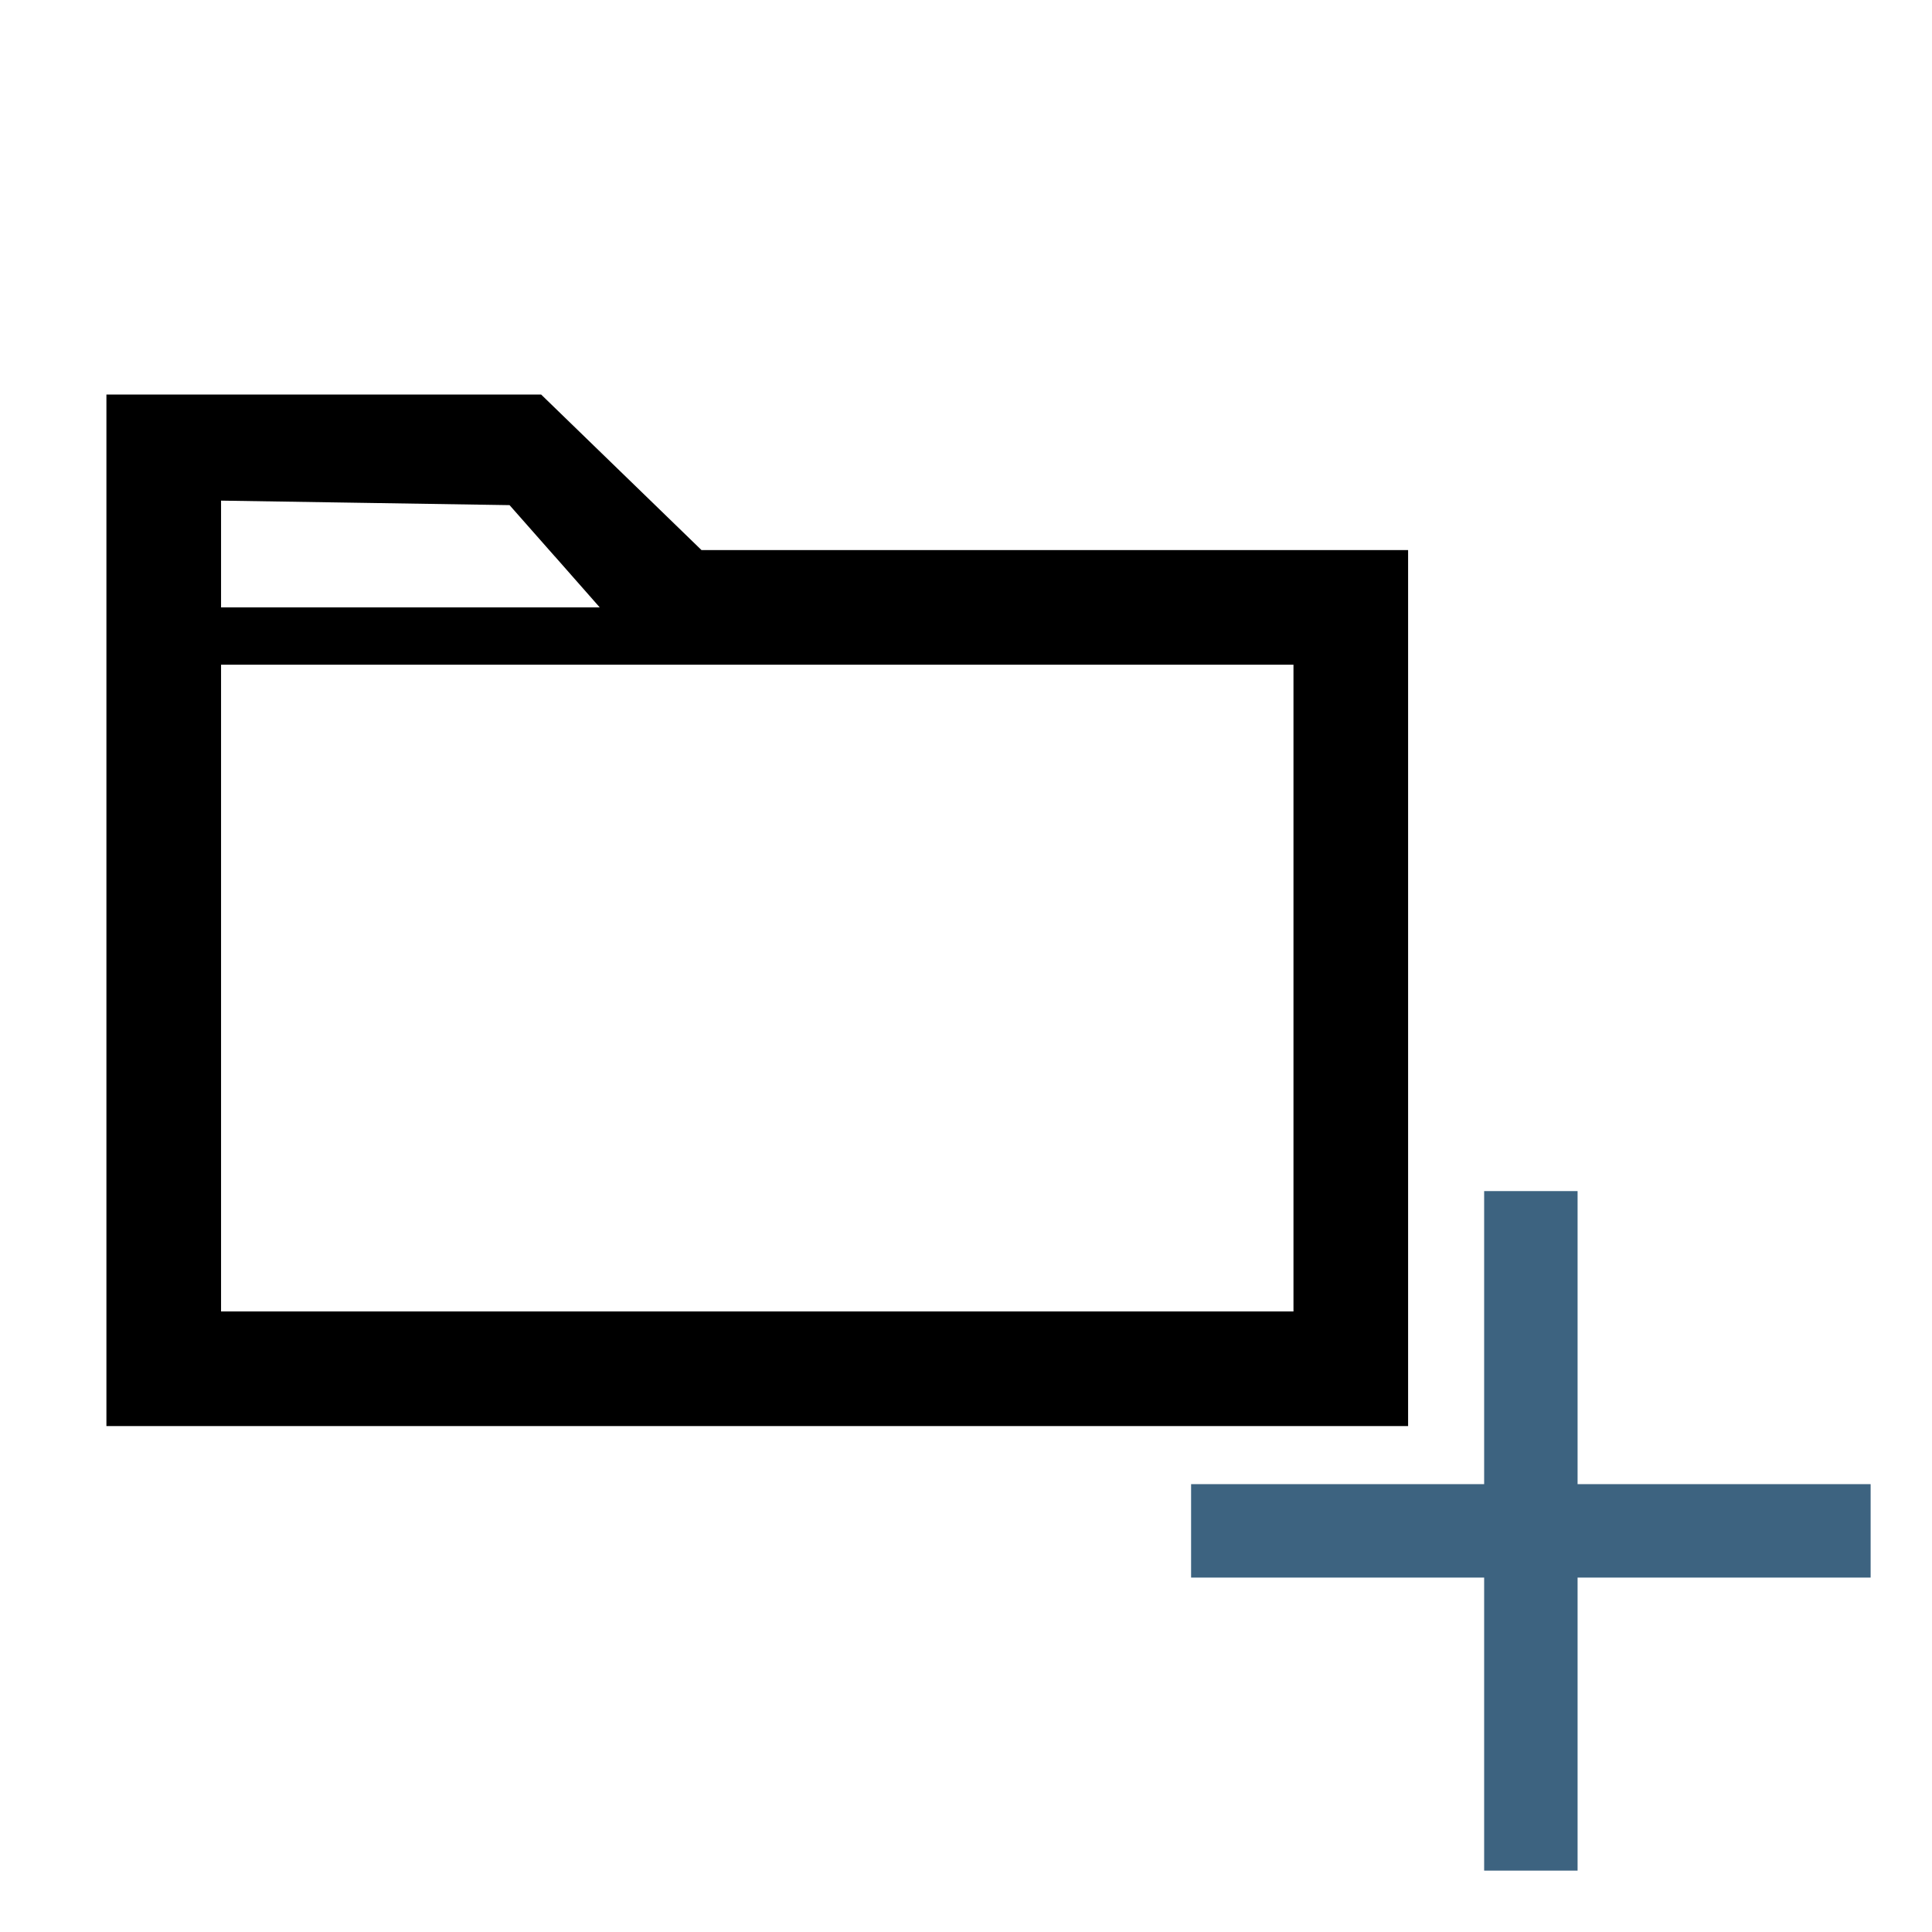
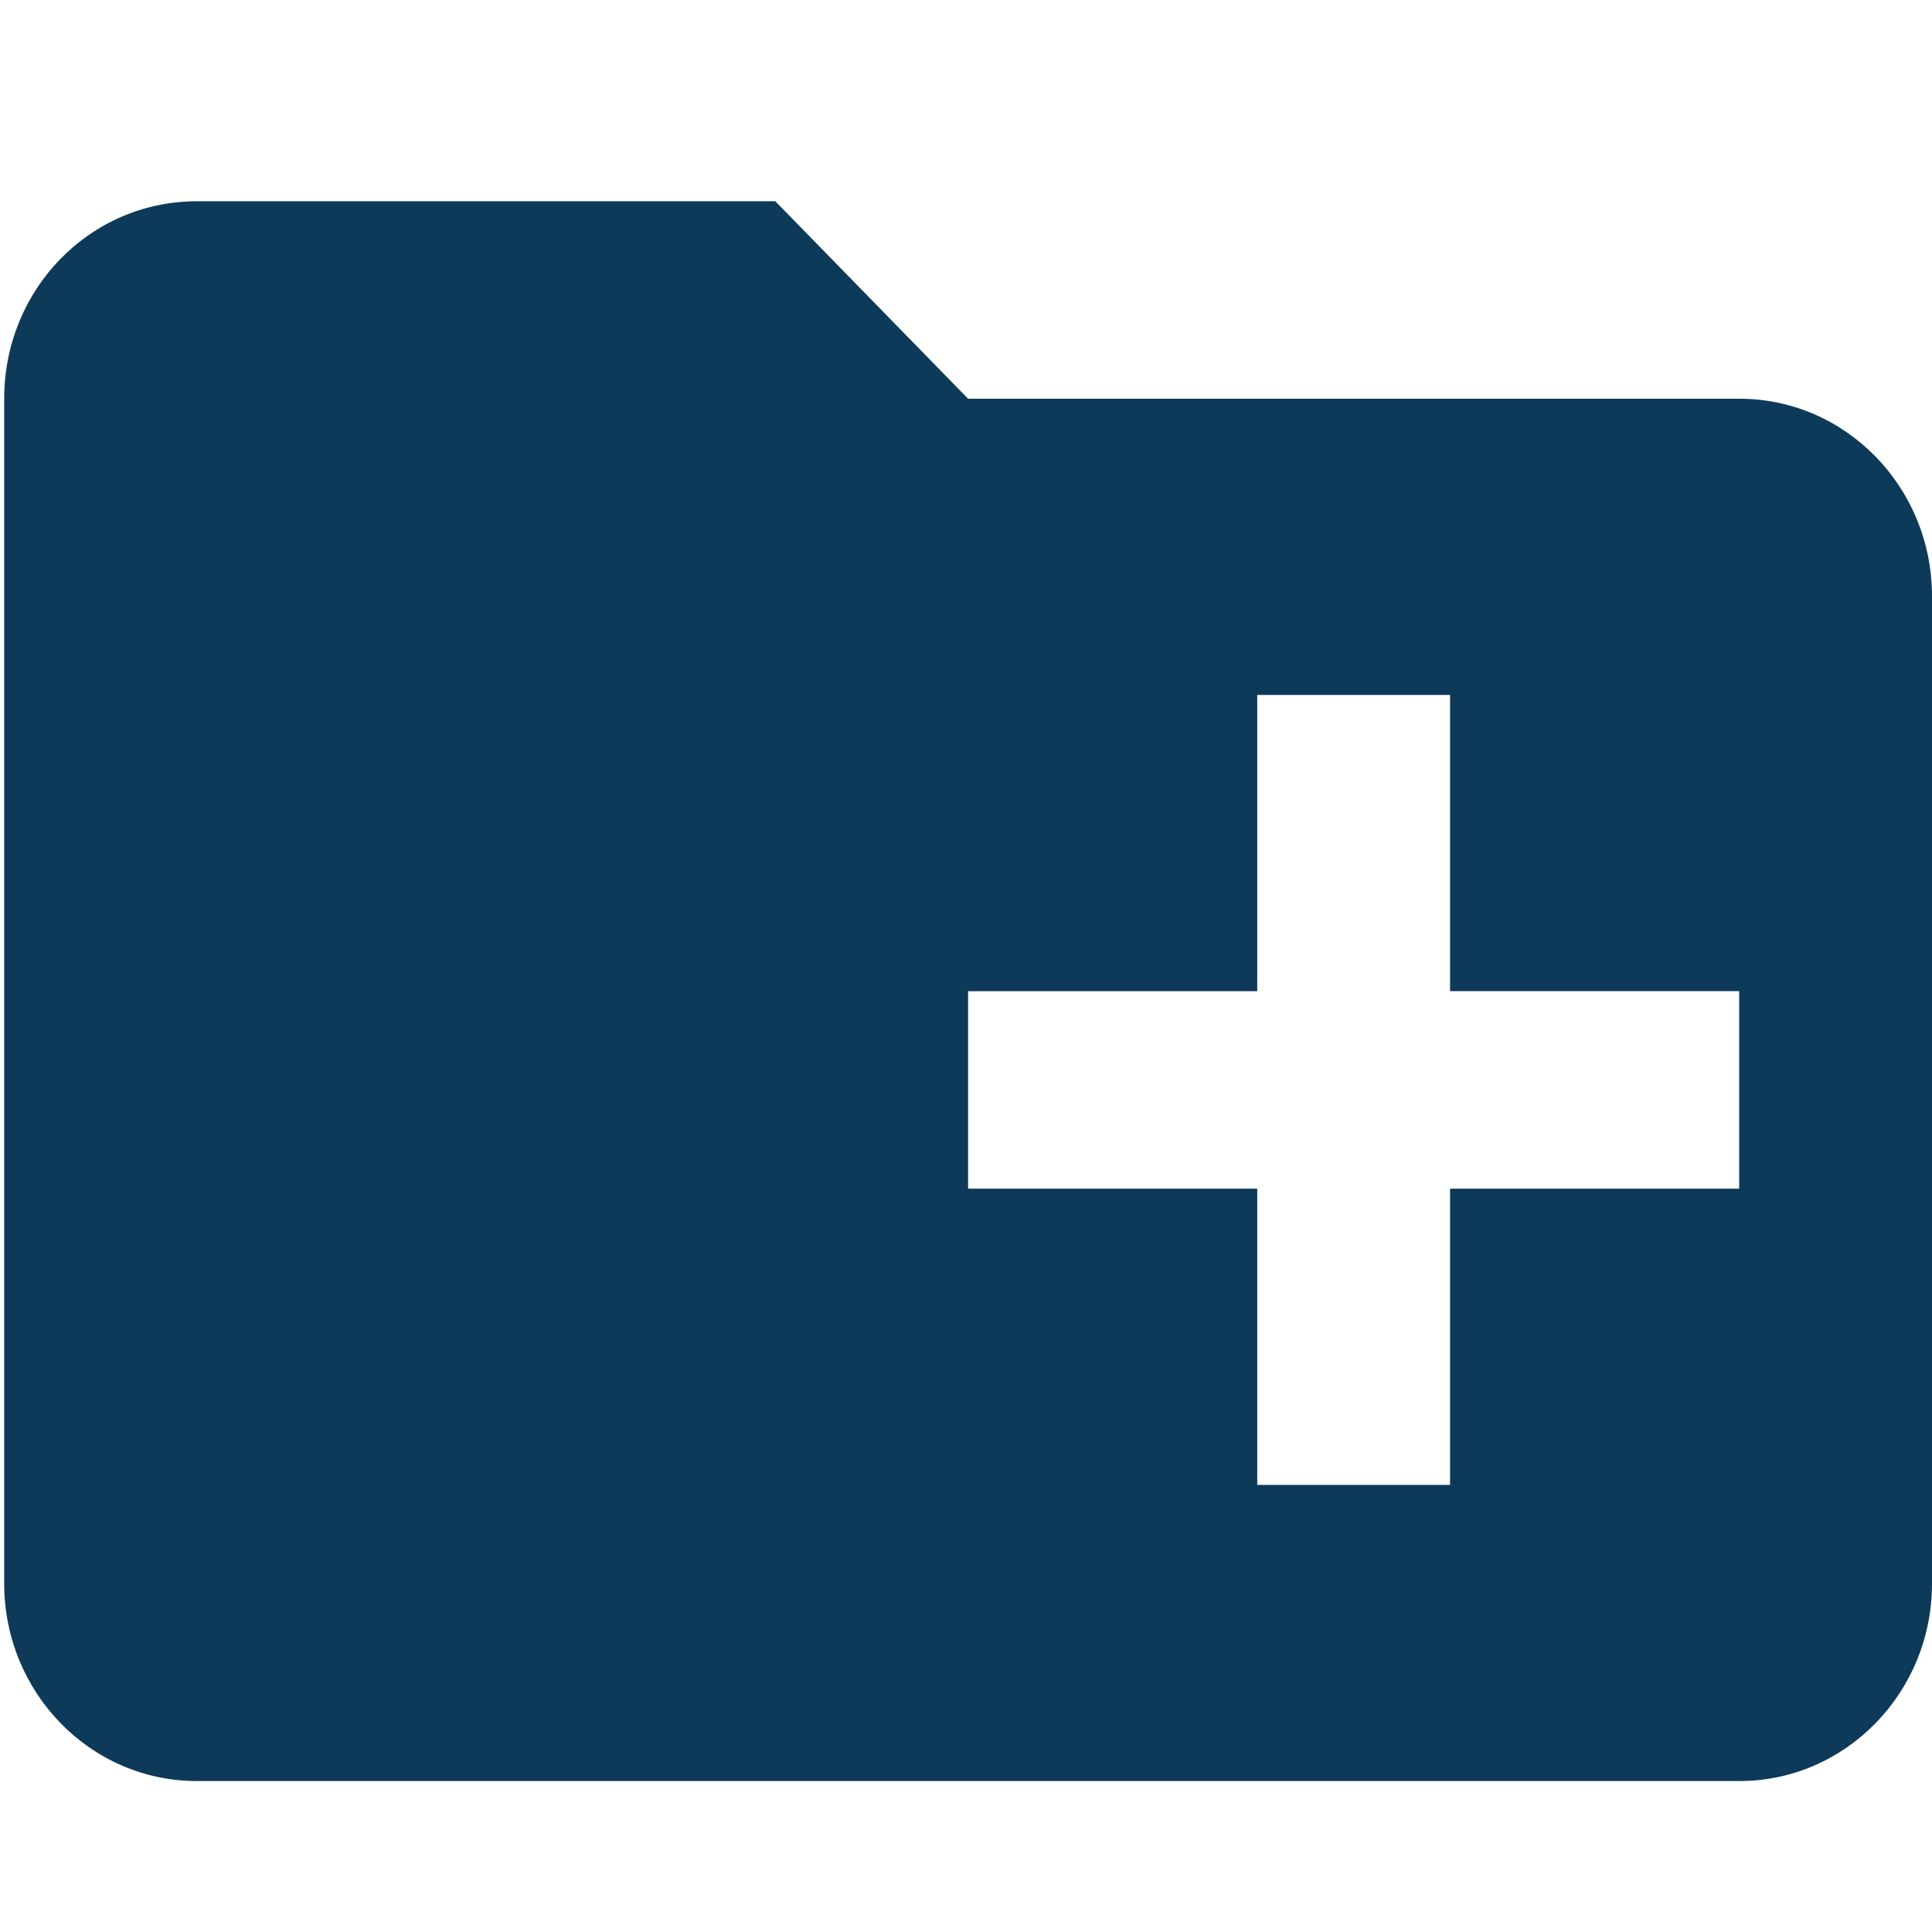
- <svg xmlns="http://www.w3.org/2000/svg" version="1.1" id="Layer_1" x="0px" y="0px" viewBox="0 0 24 24" enable-background="new 0 0 24 24" xml:space="preserve">
-   <defs id="defs13" />
-   <g transform="matrix(0.2637929,0,0,0.2637929,14.79626,14.79626)" id="art">
-     <polygon id="polygon6" points="13.8,13.8 0,13.8 0,18.2 13.8,18.2 13.8,32 18.2,32 18.2,18.2 32,18.2 32,13.8 18.2,13.8 18.2,0 13.8,0 " style="fill:#3d6380" />
-   </g>
-   <path style="opacity:1;fill:#000000;fill-opacity:1;fill-rule:nonzero" d="m 1.322,11.308 0,-6.407 2.7,0 2.7,0 0.996,0.966 0.996,0.966 4.389,0 4.389,0 0,5.441 0,5.441 -8.085,0 -8.085,0 0,-6.407 z m 14.746,0.966 0,-4.017 -6.661,0 -6.661,0 0,4.017 0,4.017 6.661,0 6.661,0 0,-4.017 z M 6.89,6.91 6.33,6.275 l -1.792,-0.028 -1.792,-0.028 0,0.663 0,0.663 2.352,0 2.352,0 -0.56,-0.636 z" id="path4151" />
+ <svg xmlns="http://www.w3.org/2000/svg" version="1.1" width="24" height="24" viewBox="0 0 24 24" id="svg4">
+   <defs id="defs8" />
+   <path d="m 9.631,2.5 2.395,2.453 h 9.579 A 2.395,2.453 0 0 1 24,7.406 V 19.672 a 2.395,2.453 0 0 1 -2.395,2.453 H 2.447 c -1.329,0 -2.395,-1.104 -2.395,-2.453 V 4.953 C 0.052,3.592 1.117,2.5 2.447,2.5 h 7.184 m 5.987,6.133 v 3.68 h -3.592 v 2.453 h 3.592 v 3.68 h 2.395 v -3.68 h 3.592 V 12.312 H 18.013 V 8.633 Z" id="path2" style="fill:#0e3a5a;fill-opacity:1;stroke-width:1.212" />
</svg>
